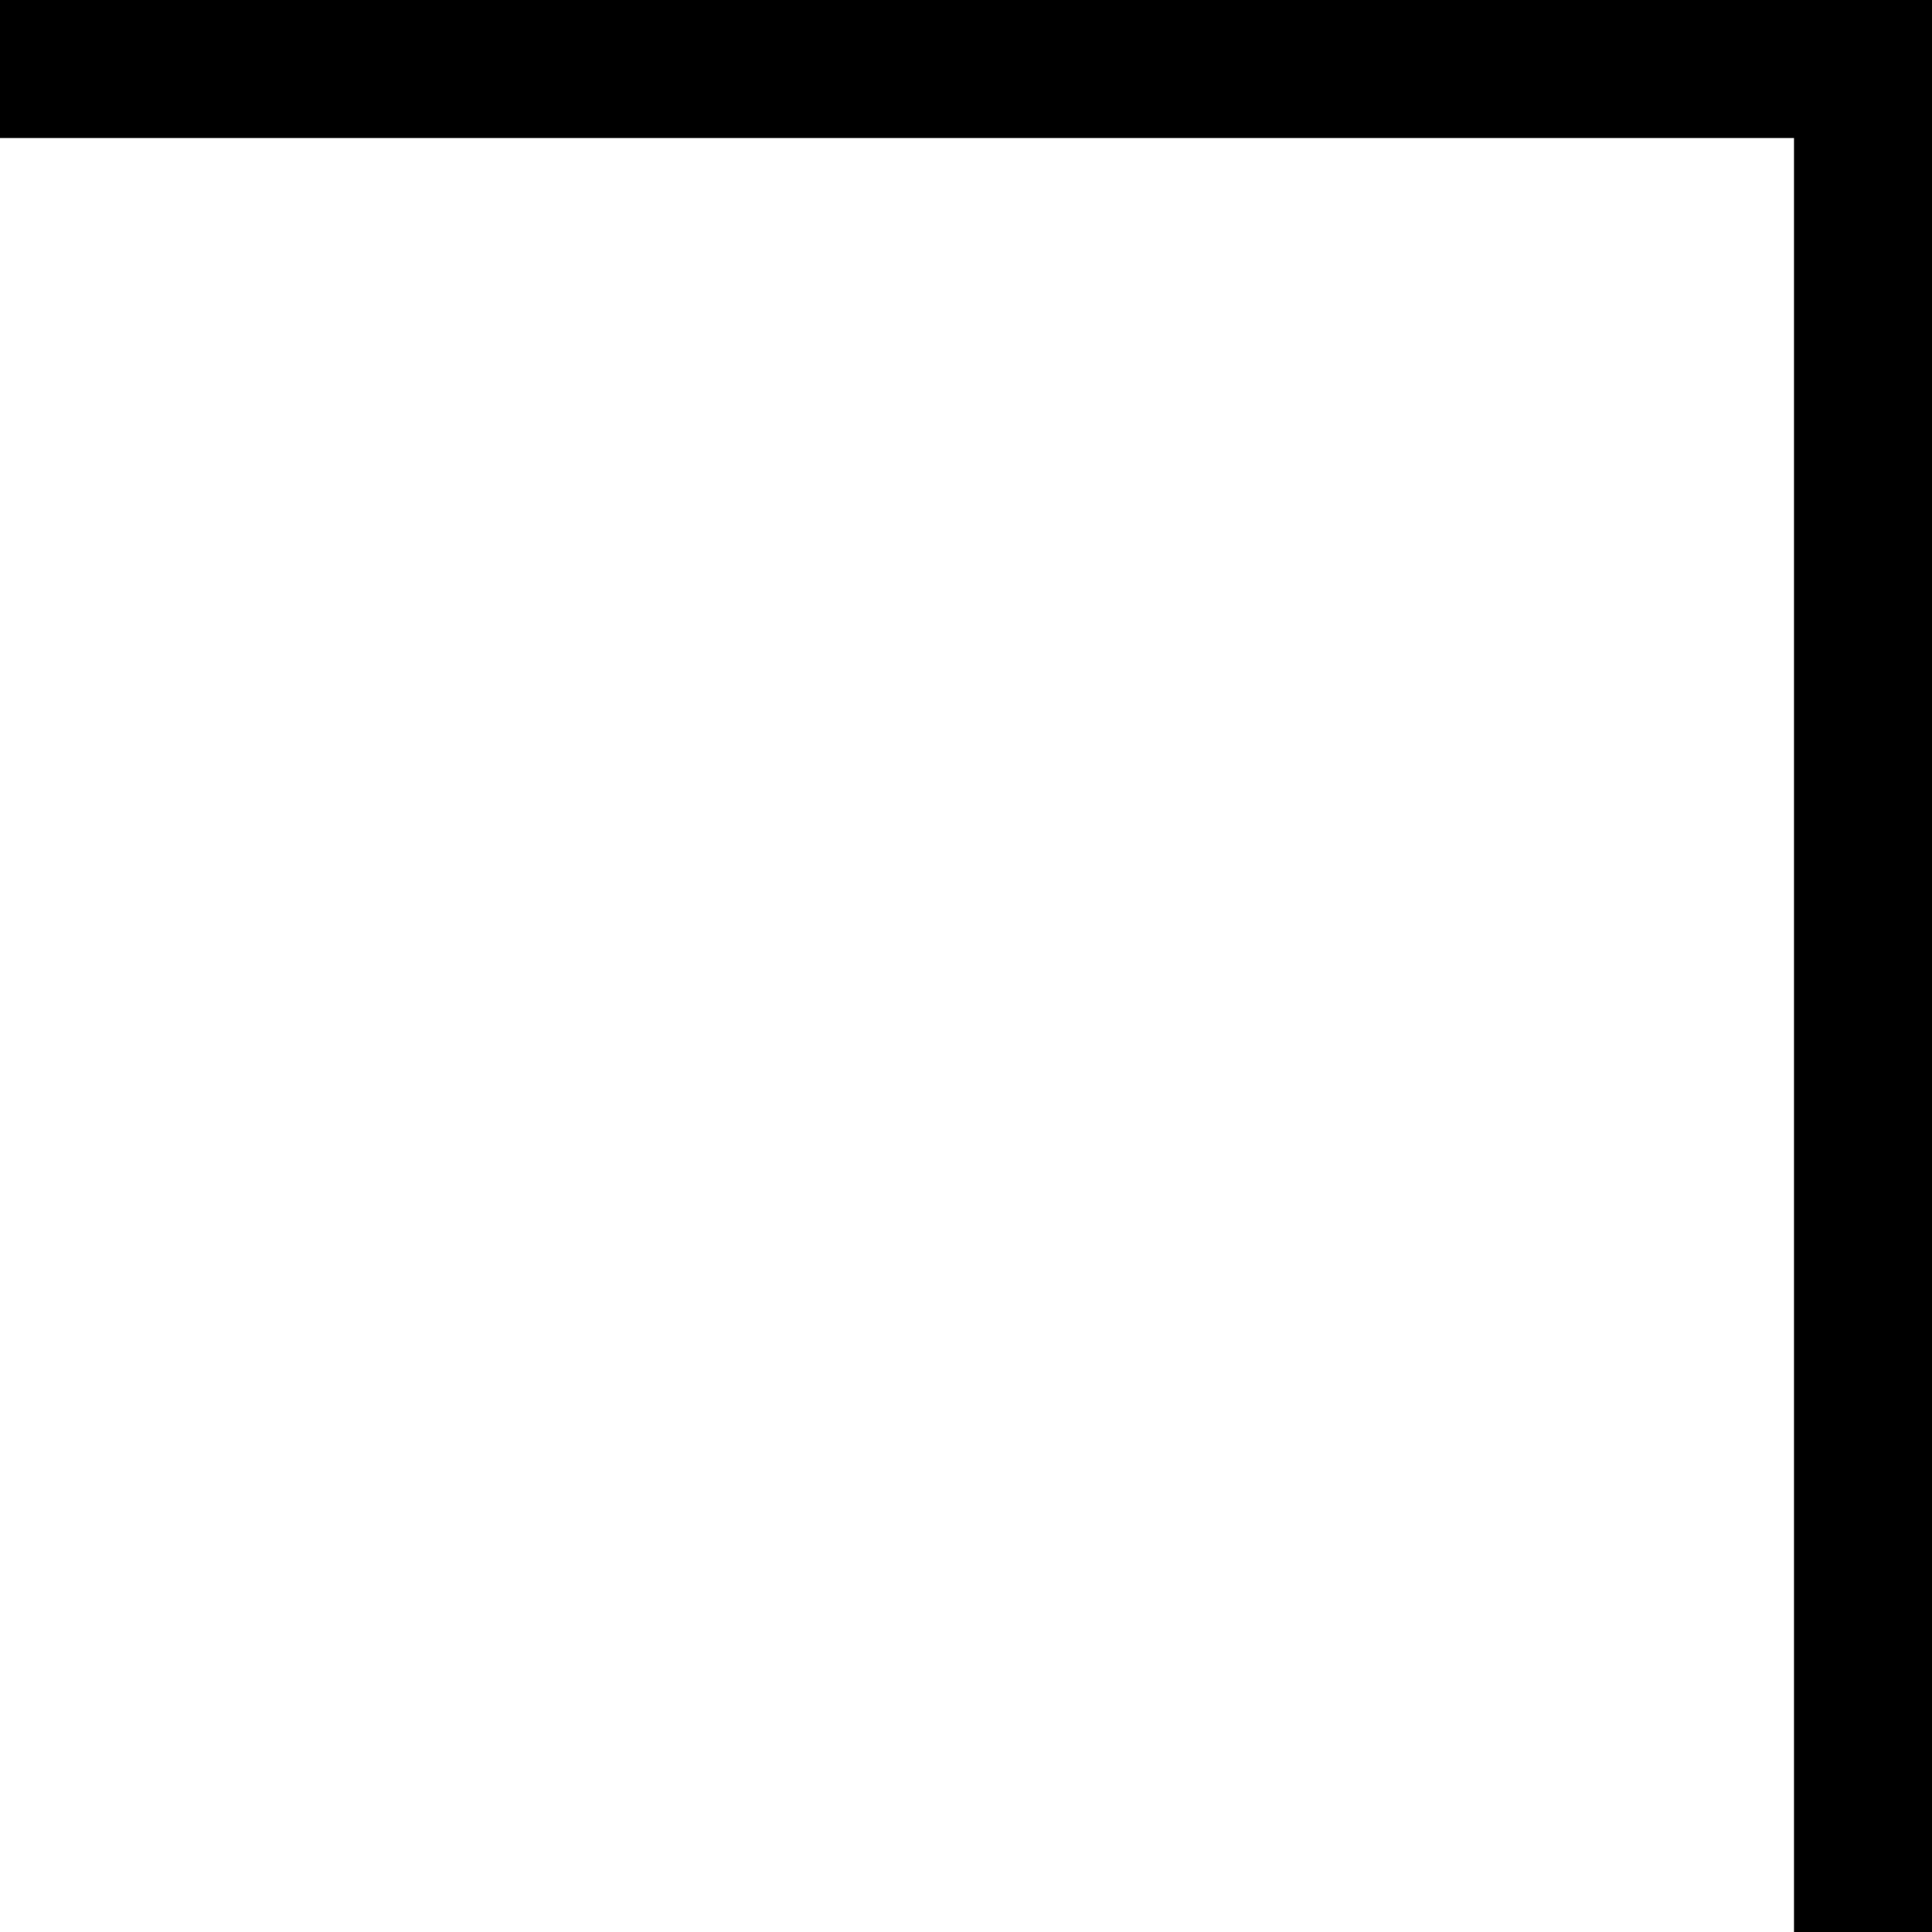
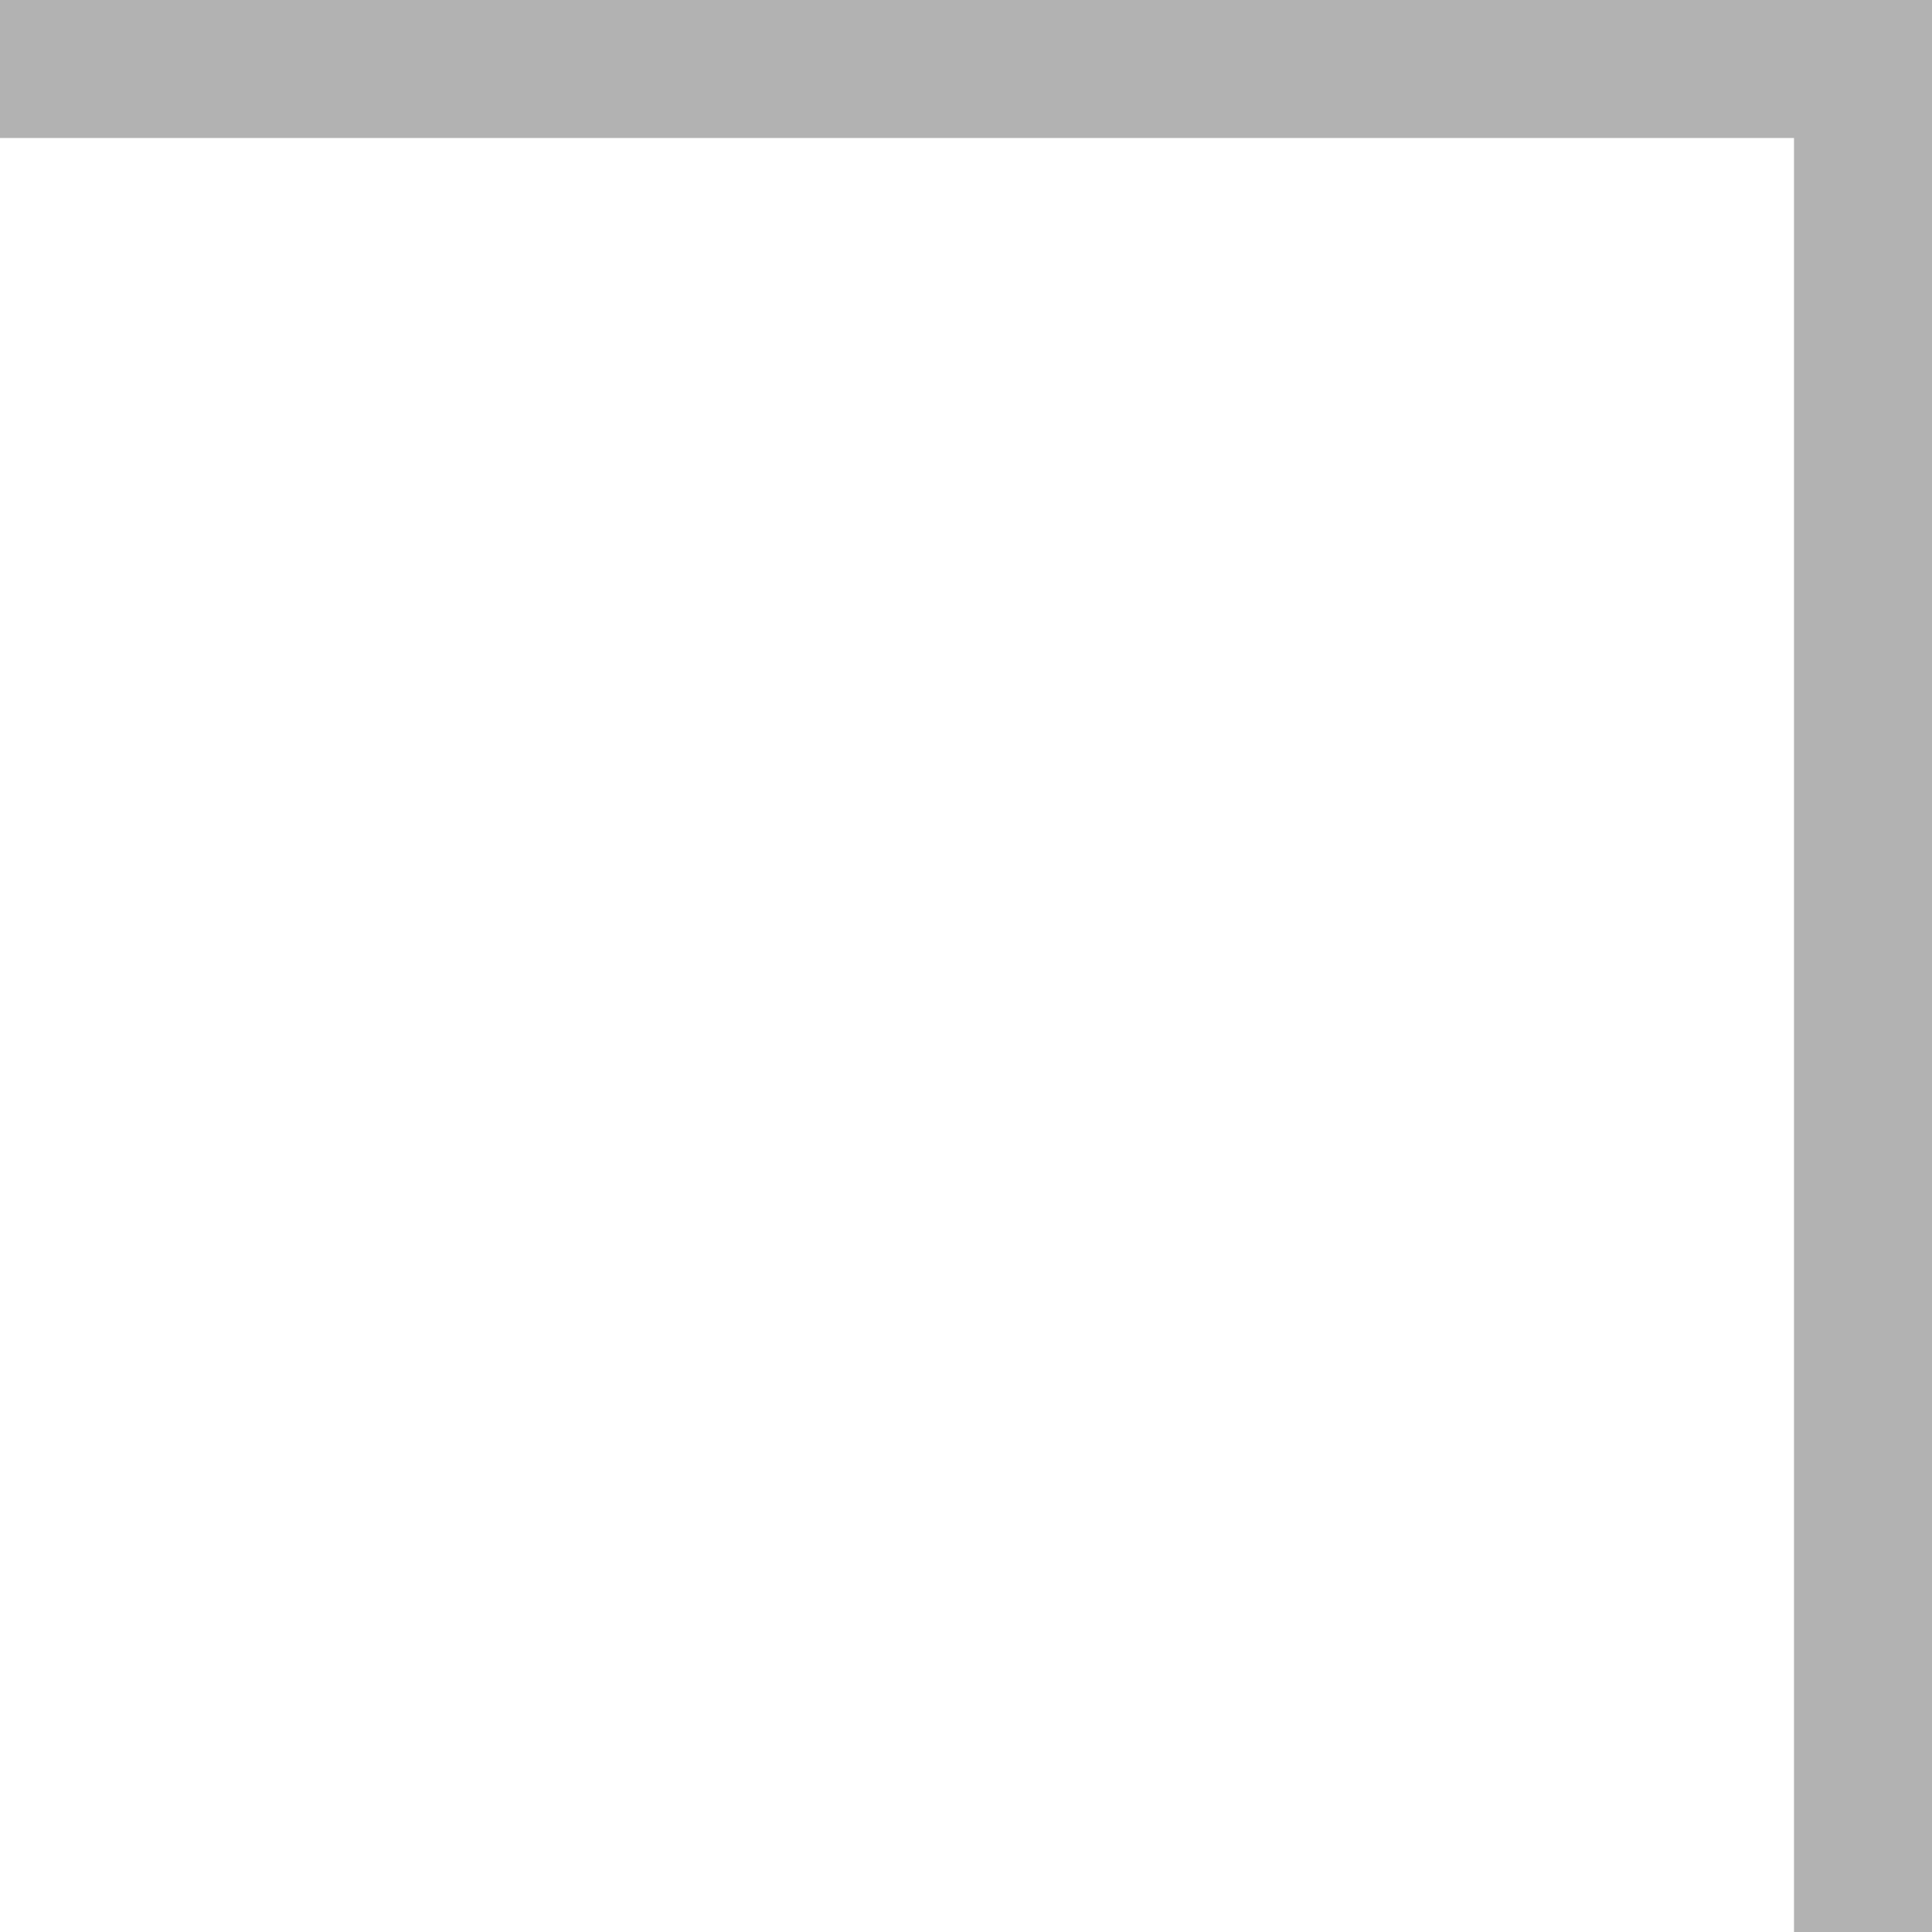
- <svg xmlns="http://www.w3.org/2000/svg" width="14" height="14" viewBox="0 0 14 14" fill="none">
-   <line y1="-0.5" x2="14" y2="-0.5" transform="matrix(-1 4.37114e-08 4.37114e-08 1 14 1)" stroke="black" />
-   <line x1="13.5" y1="-2.18557e-08" x2="13.5" y2="14" stroke="black" />
+ <svg xmlns="http://www.w3.org/2000/svg" version="1.1" id="Calque_1" x="0px" y="0px" width="14px" height="14px" viewBox="0 0 14 14" enable-background="new 0 0 14 14" xml:space="preserve">
+   <line fill="none" stroke="#B2B2B2" x1="14" y1="0.5" x2="0" y2="0.5" />
+   <line fill="none" stroke="#B2B2B2" x1="13.5" y1="0" x2="13.5" y2="14" />
</svg>
